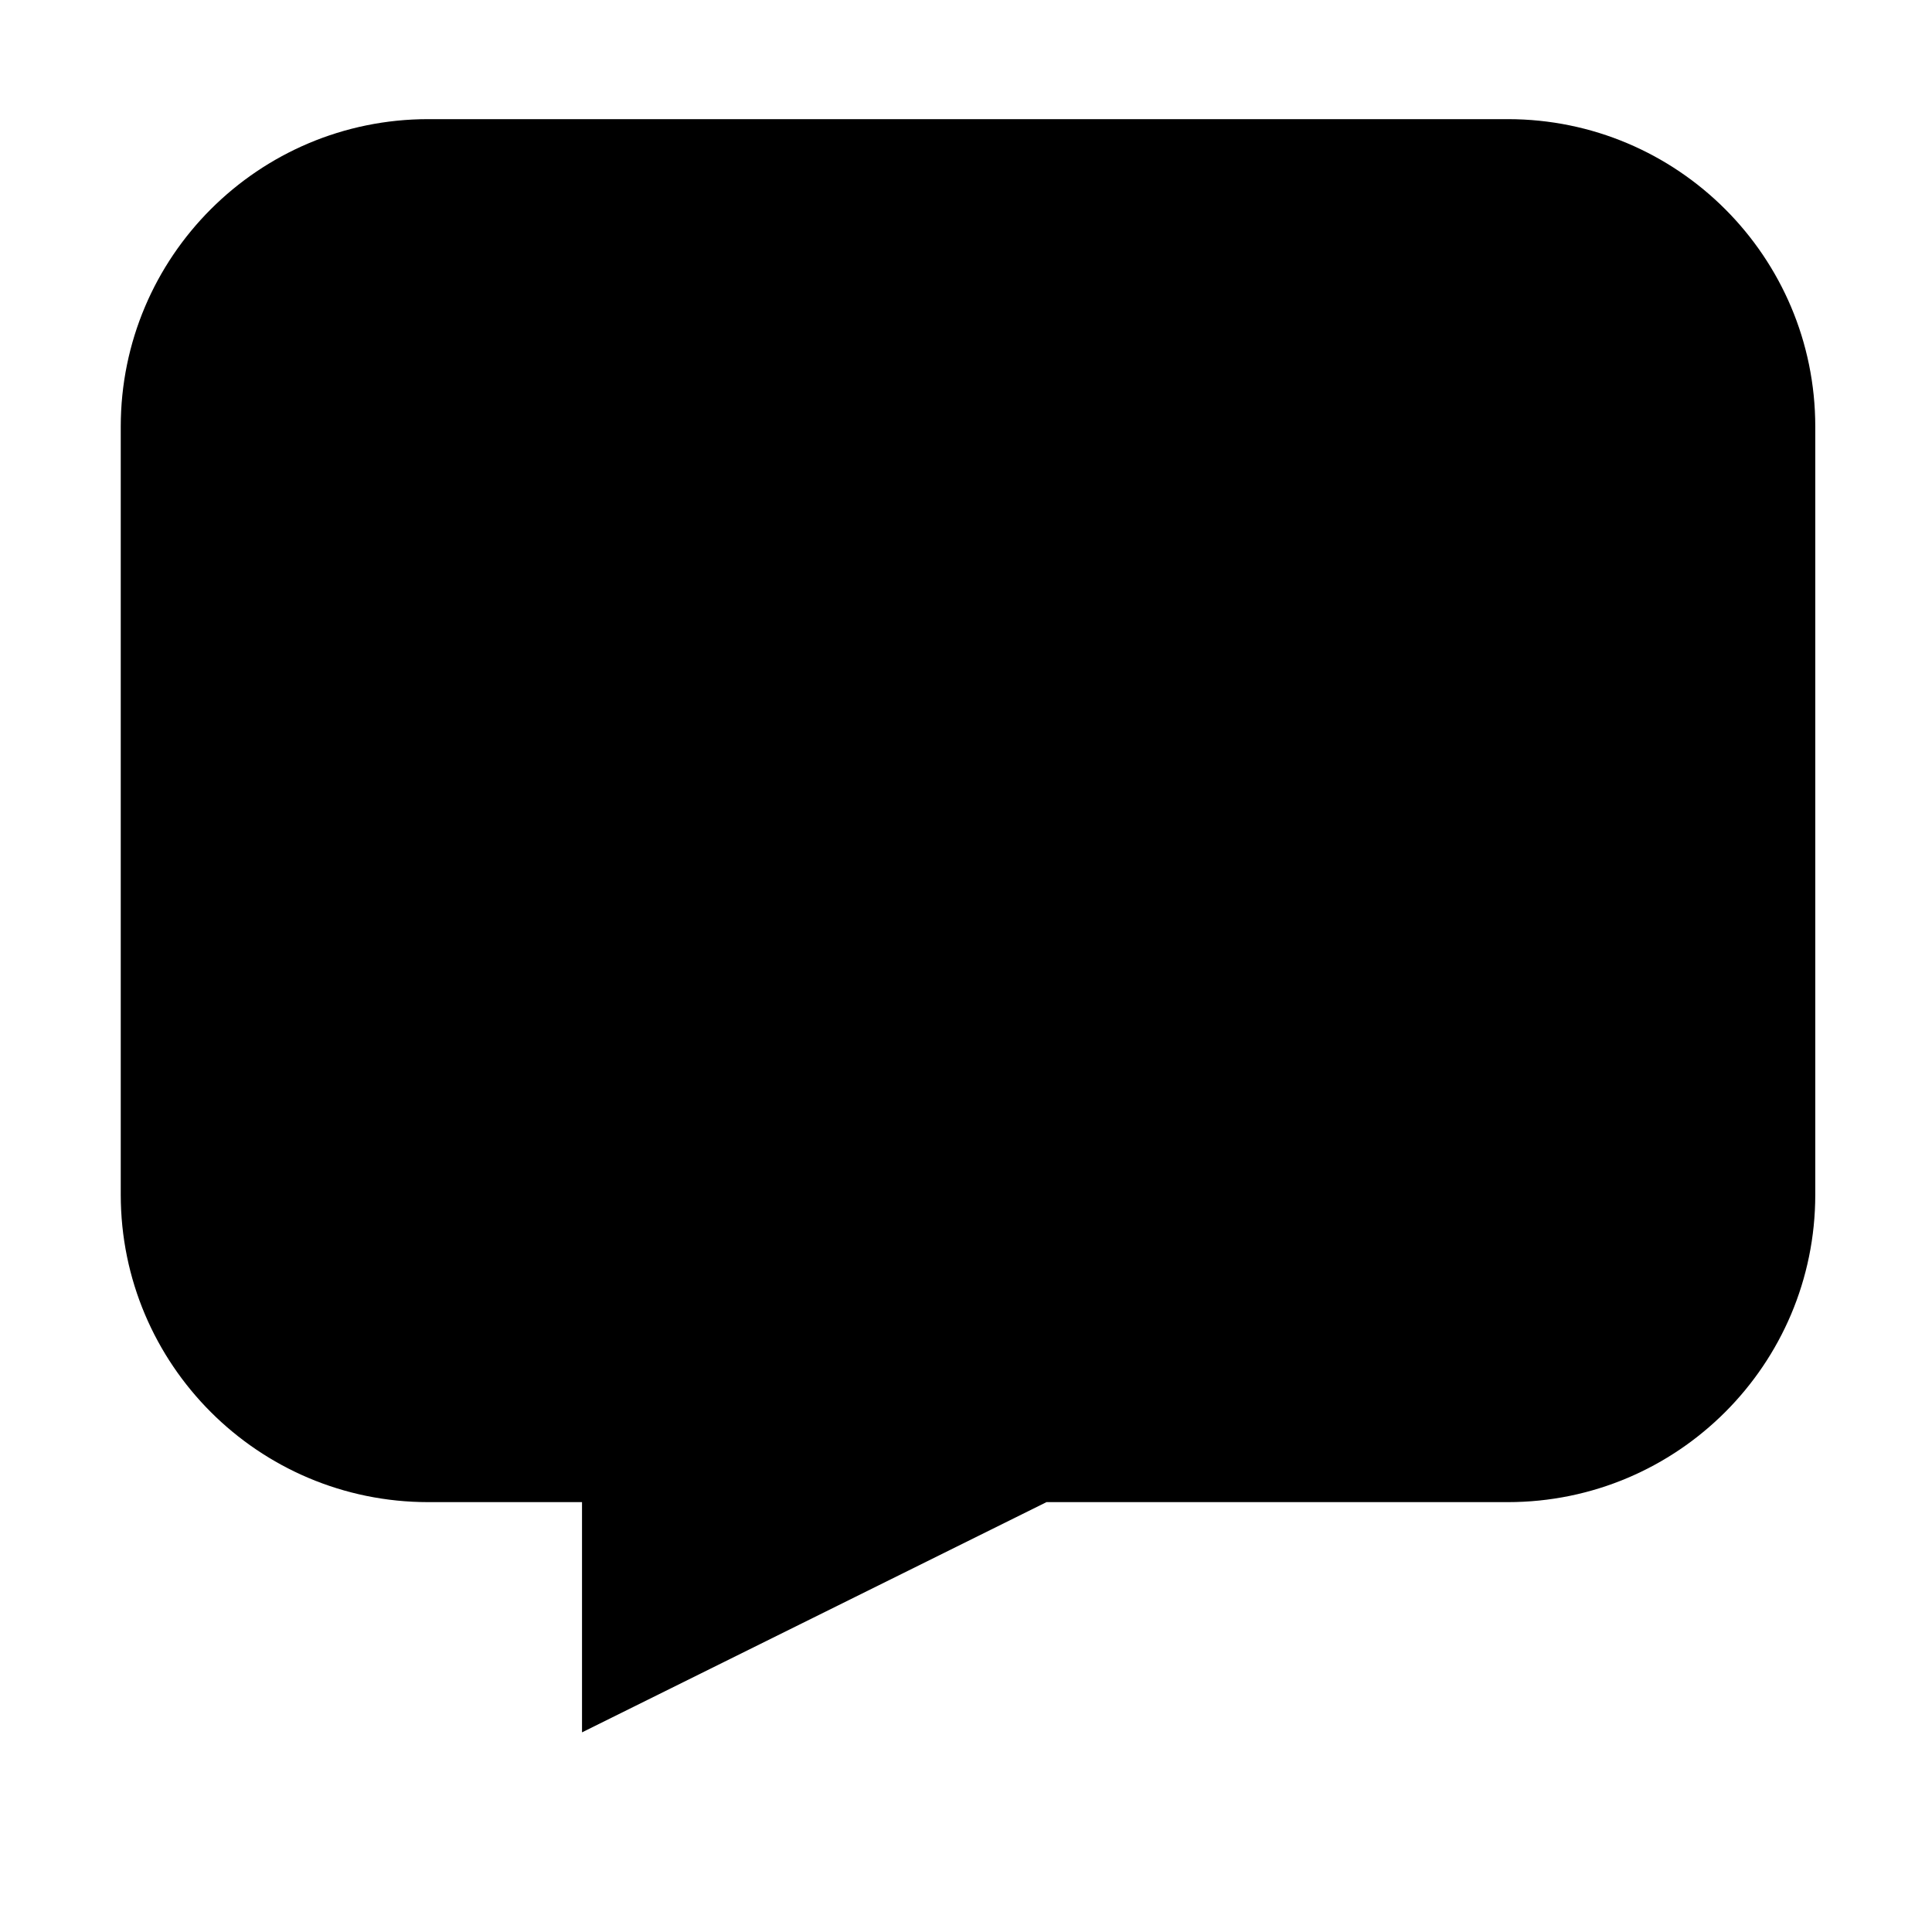
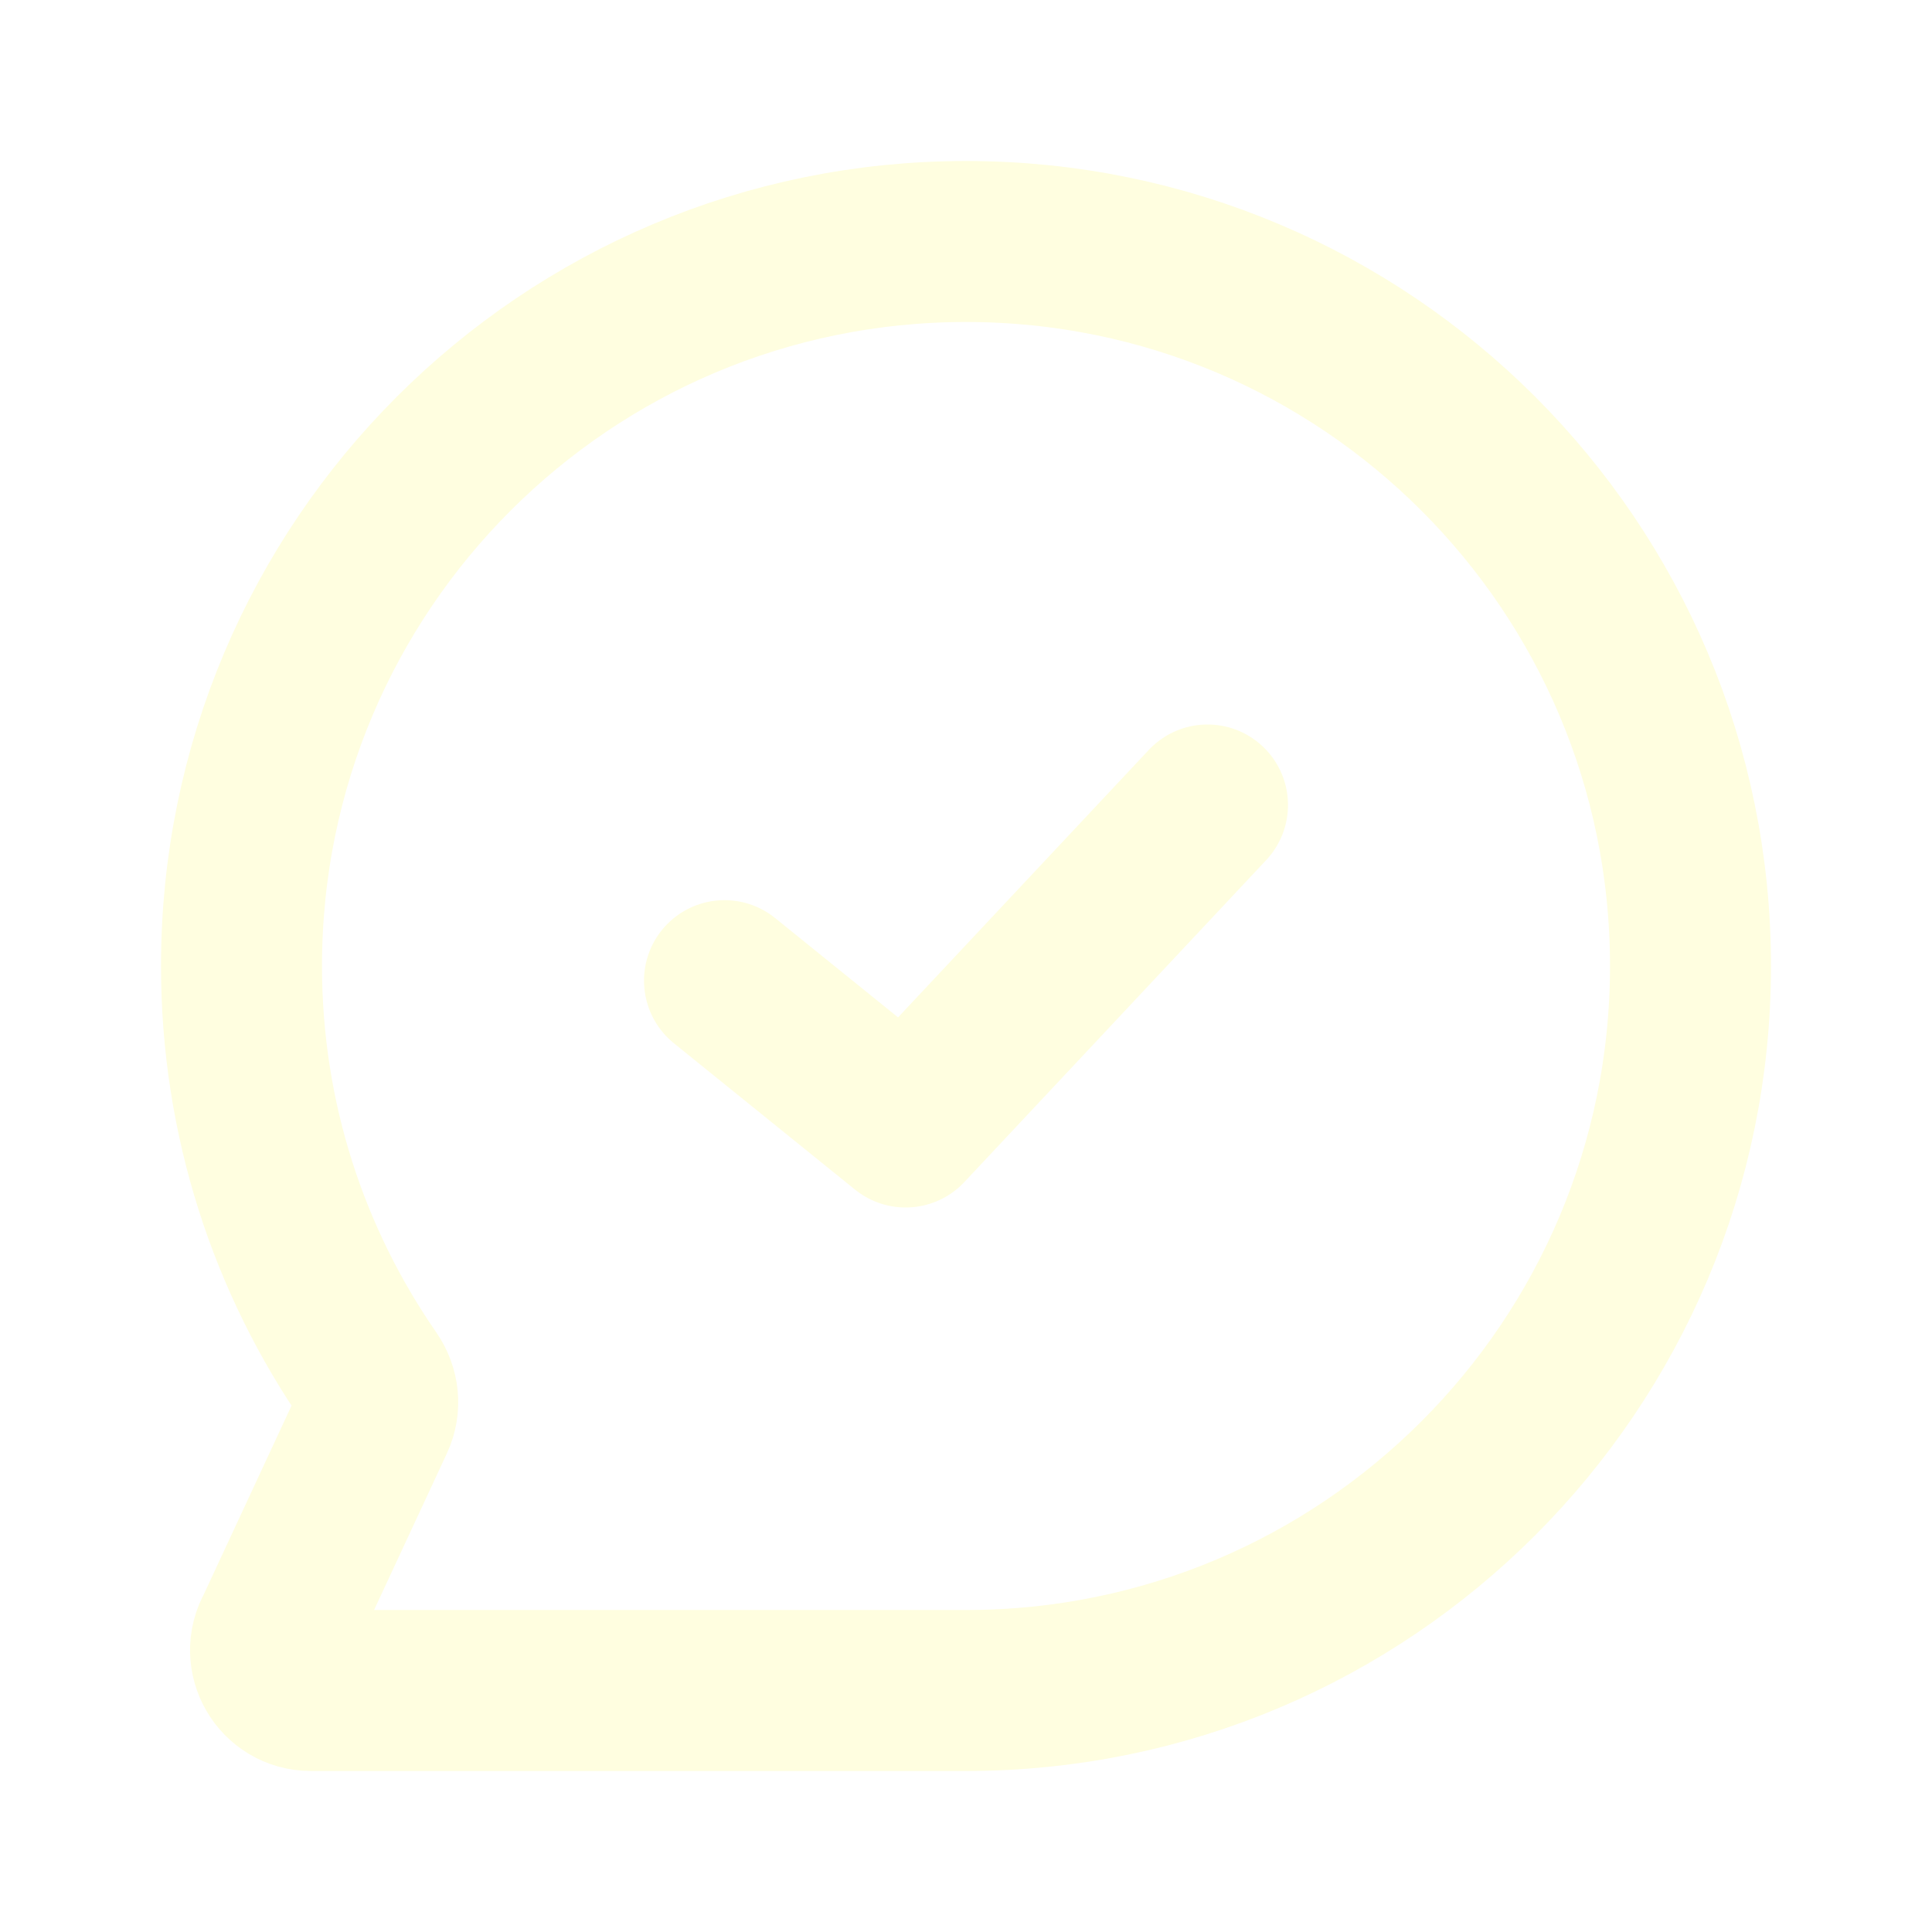
- <svg xmlns="http://www.w3.org/2000/svg" width="800px" height="800px" viewBox="0 0 24 24" id="Layer_1" data-name="Layer 1" fill="#000000">
+ <svg xmlns="http://www.w3.org/2000/svg" width="800px" height="800px" viewBox="0 0 24 24" fill="none">
  <g id="SVGRepo_bgCarrier" stroke-width="0" />
  <g id="SVGRepo_tracerCarrier" stroke-linecap="round" stroke-linejoin="round" />
  <g id="SVGRepo_iconCarrier">
-     <defs>
-       <style>.cls-1{fill:none;stroke:#FFFEE0;stroke-miterlimit:10;stroke-width:1.91px;}.cls-2{fill:#FFFEE0;}</style>
-     </defs>
-     <path className="cls-1" d="M1.5,5.3v9.54a3.82,3.82,0,0,0,3.82,3.82H7.23v2.86L13,18.66h5.73a3.82,3.82,0,0,0,3.82-3.82V5.3a3.82,3.82,0,0,0-3.82-3.82H5.32A3.82,3.82,0,0,0,1.5,5.3Z" />
-     <polygon className="cls-2" points="12 6.25 13.18 8.76 15.82 9.17 13.91 11.12 14.36 13.89 12 12.58 9.64 13.89 10.09 11.12 8.18 9.17 10.82 8.76 12 6.25" />
+     <path d="M12 21C16.971 21 21 16.971 21 12C21 7.029 16.971 3 12 3C7.029 3 3 7.029 3 12C3 13.902 3.59 15.666 4.597 17.12C4.702 17.271 4.723 17.465 4.645 17.632L3.427 20.252C3.237 20.585 3.478 21 3.862 21H12Z" stroke="#FFFEE0" stroke-width="2" />
+     <path d="M15 10L11.25 14L9 12.182" stroke="#FFFEE0" stroke-width="2" stroke-linecap="round" stroke-linejoin="round" />
  </g>
</svg>
